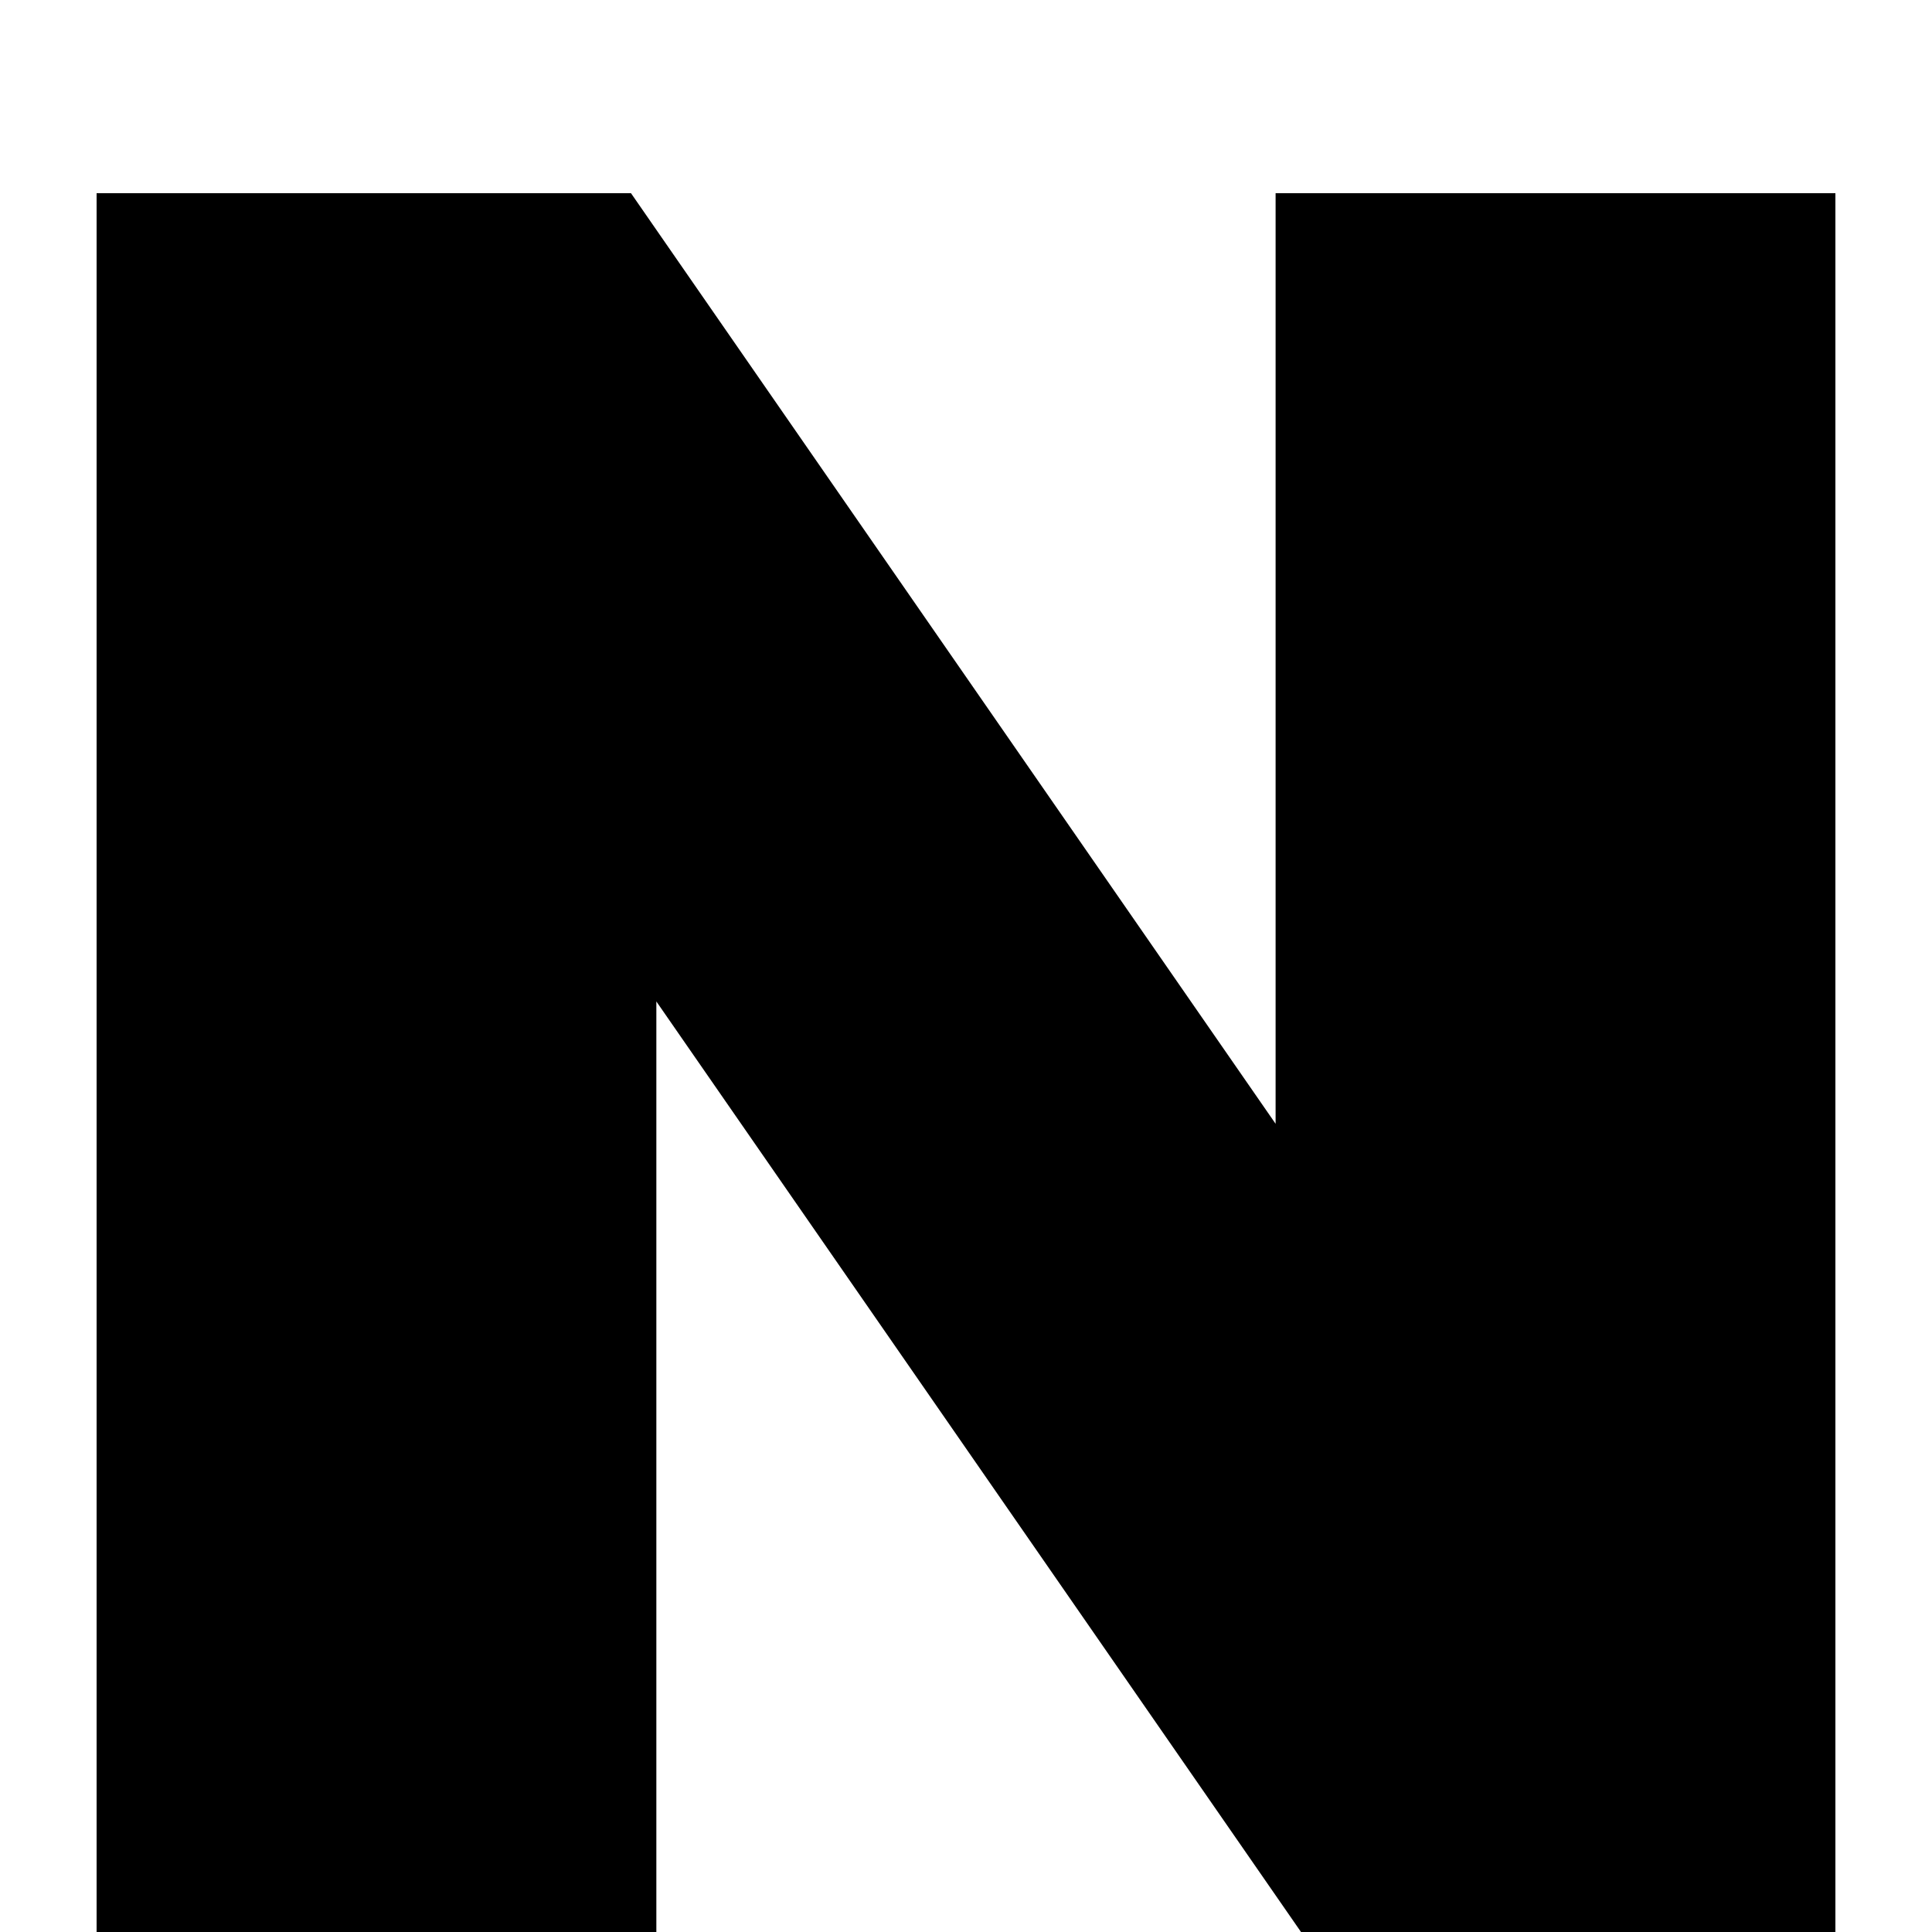
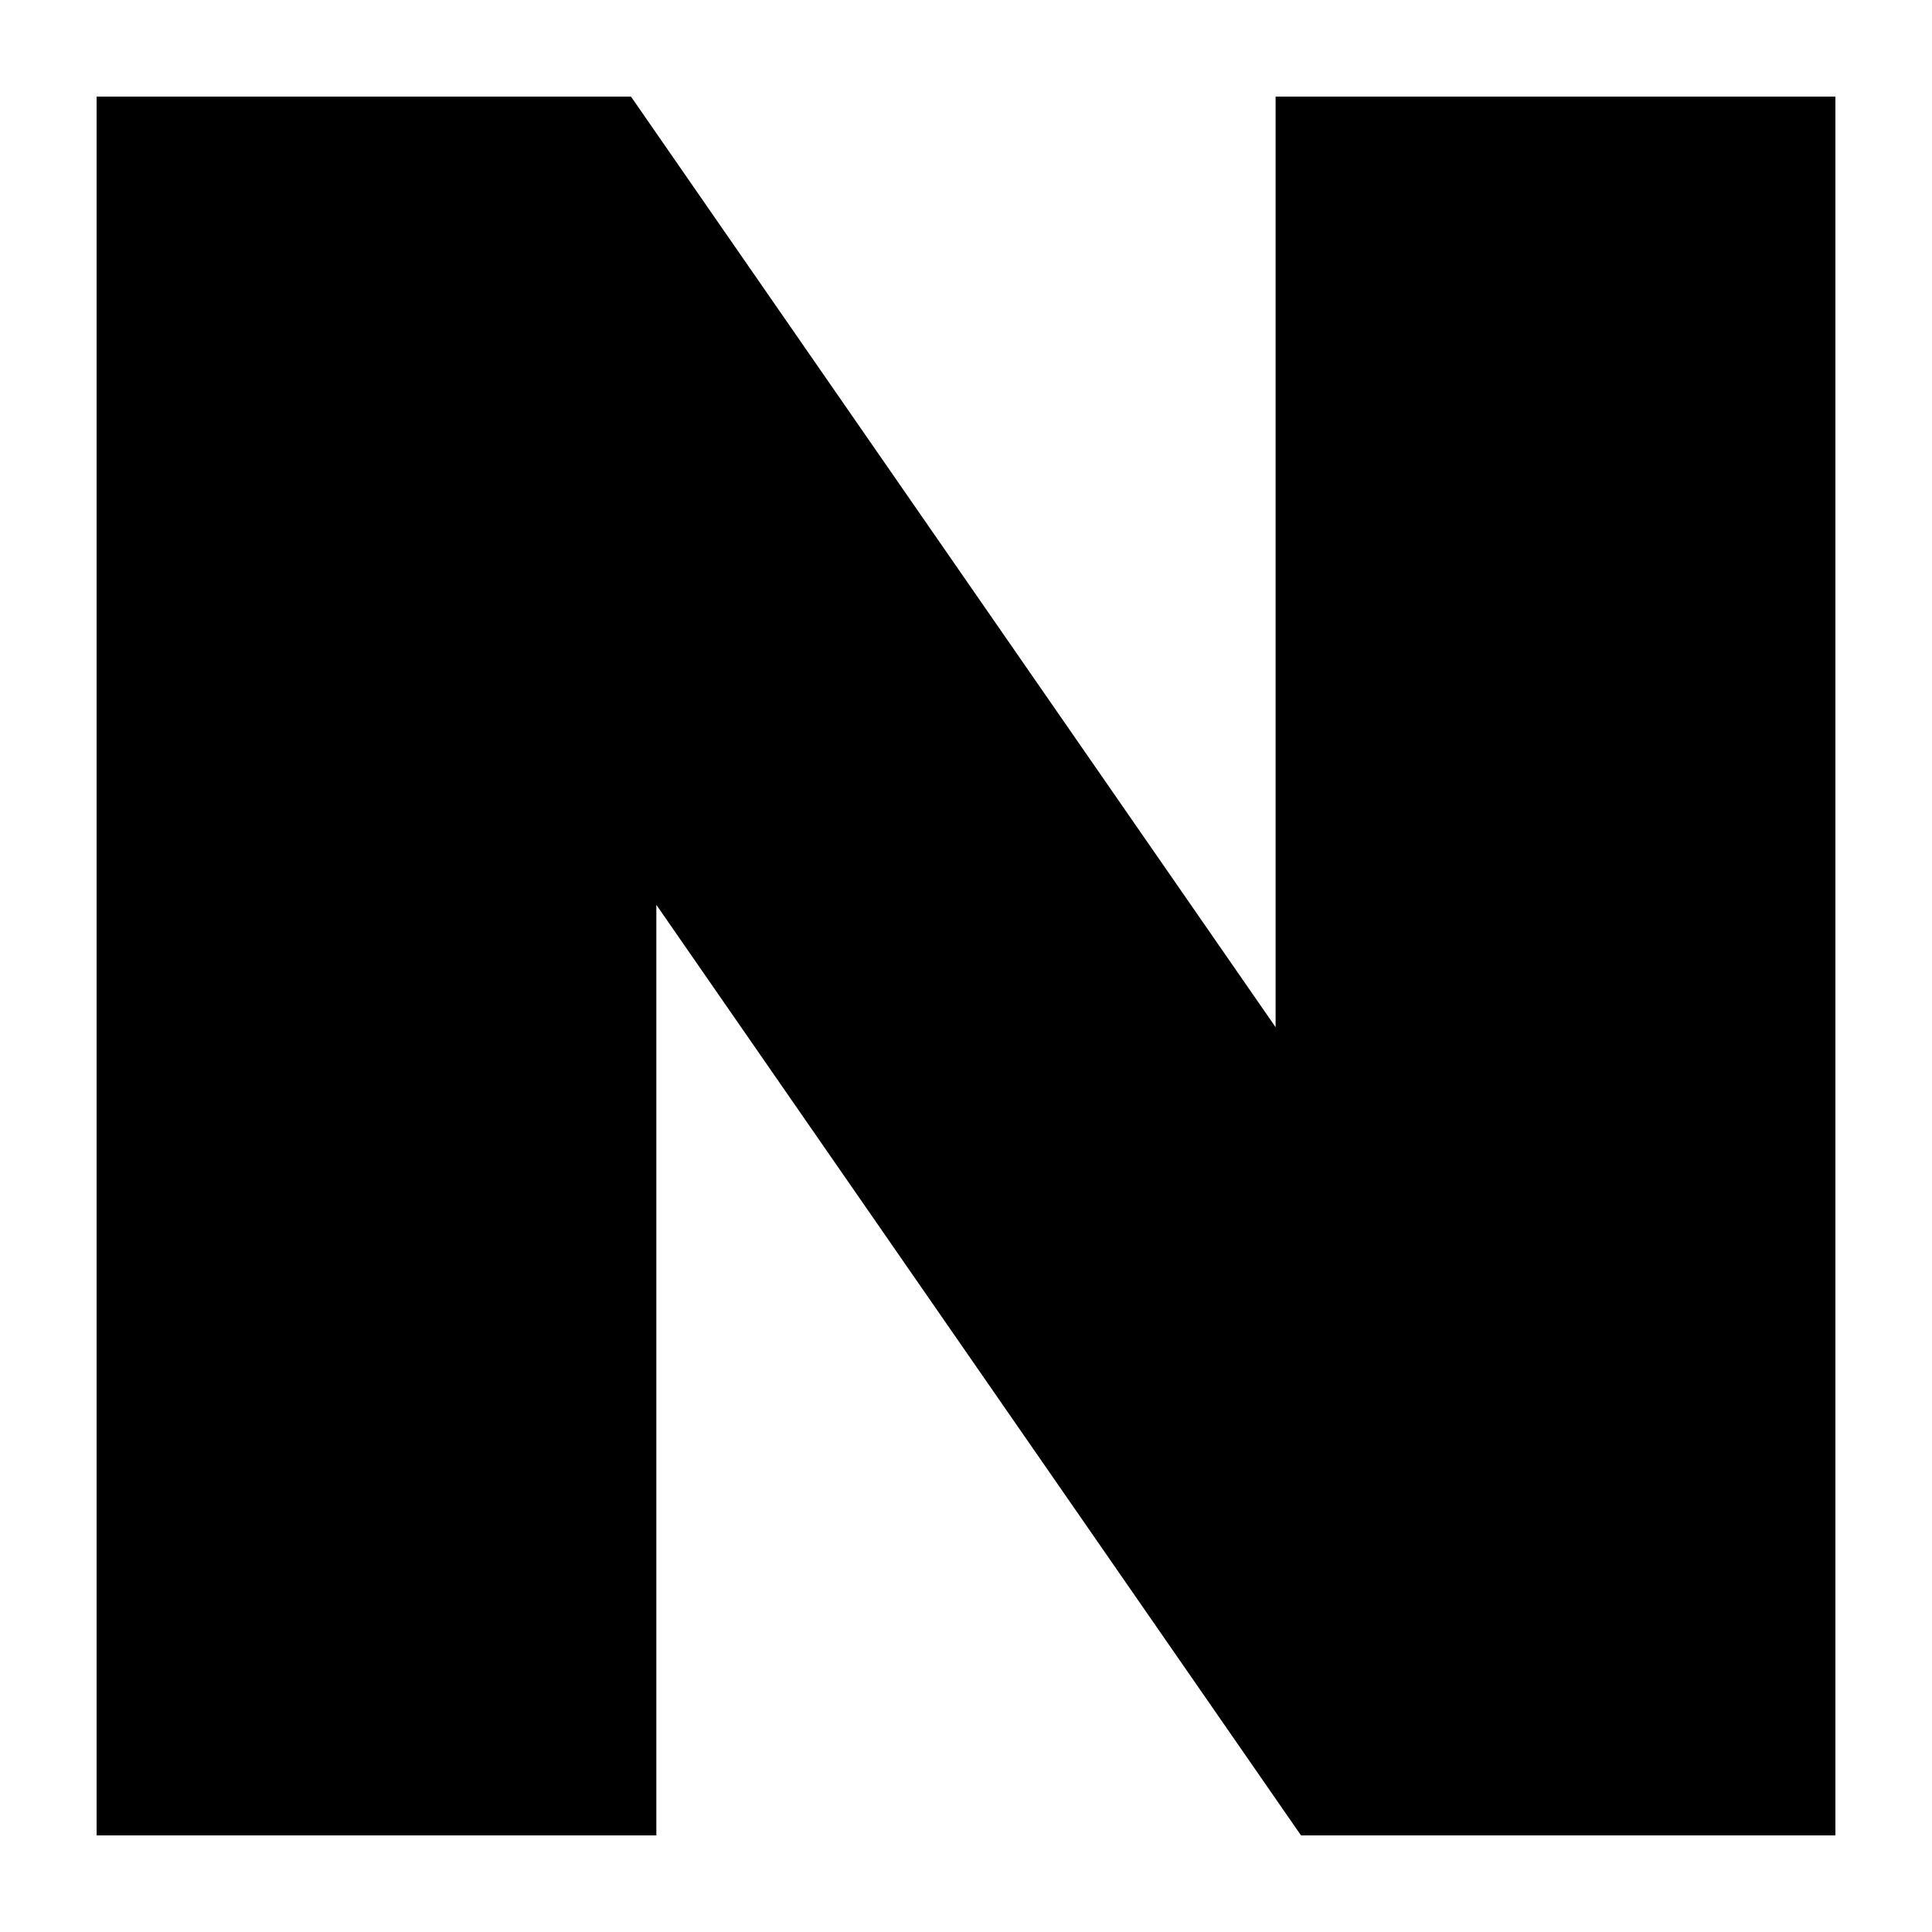
<svg xmlns="http://www.w3.org/2000/svg" width="40" height="40" viewBox="0 0 40 40" fill="none">
-   <path d="M26.41 23.267L13.064 4H2V40H13.589V20.734L26.936 40H38V4H26.41V23.267Z" fill="black" />
+   <path d="M26.41 21.267L13.064 2H2V38H13.589V18.734L26.936 38H38V2H26.41V21.267Z" fill="black" />
</svg>
